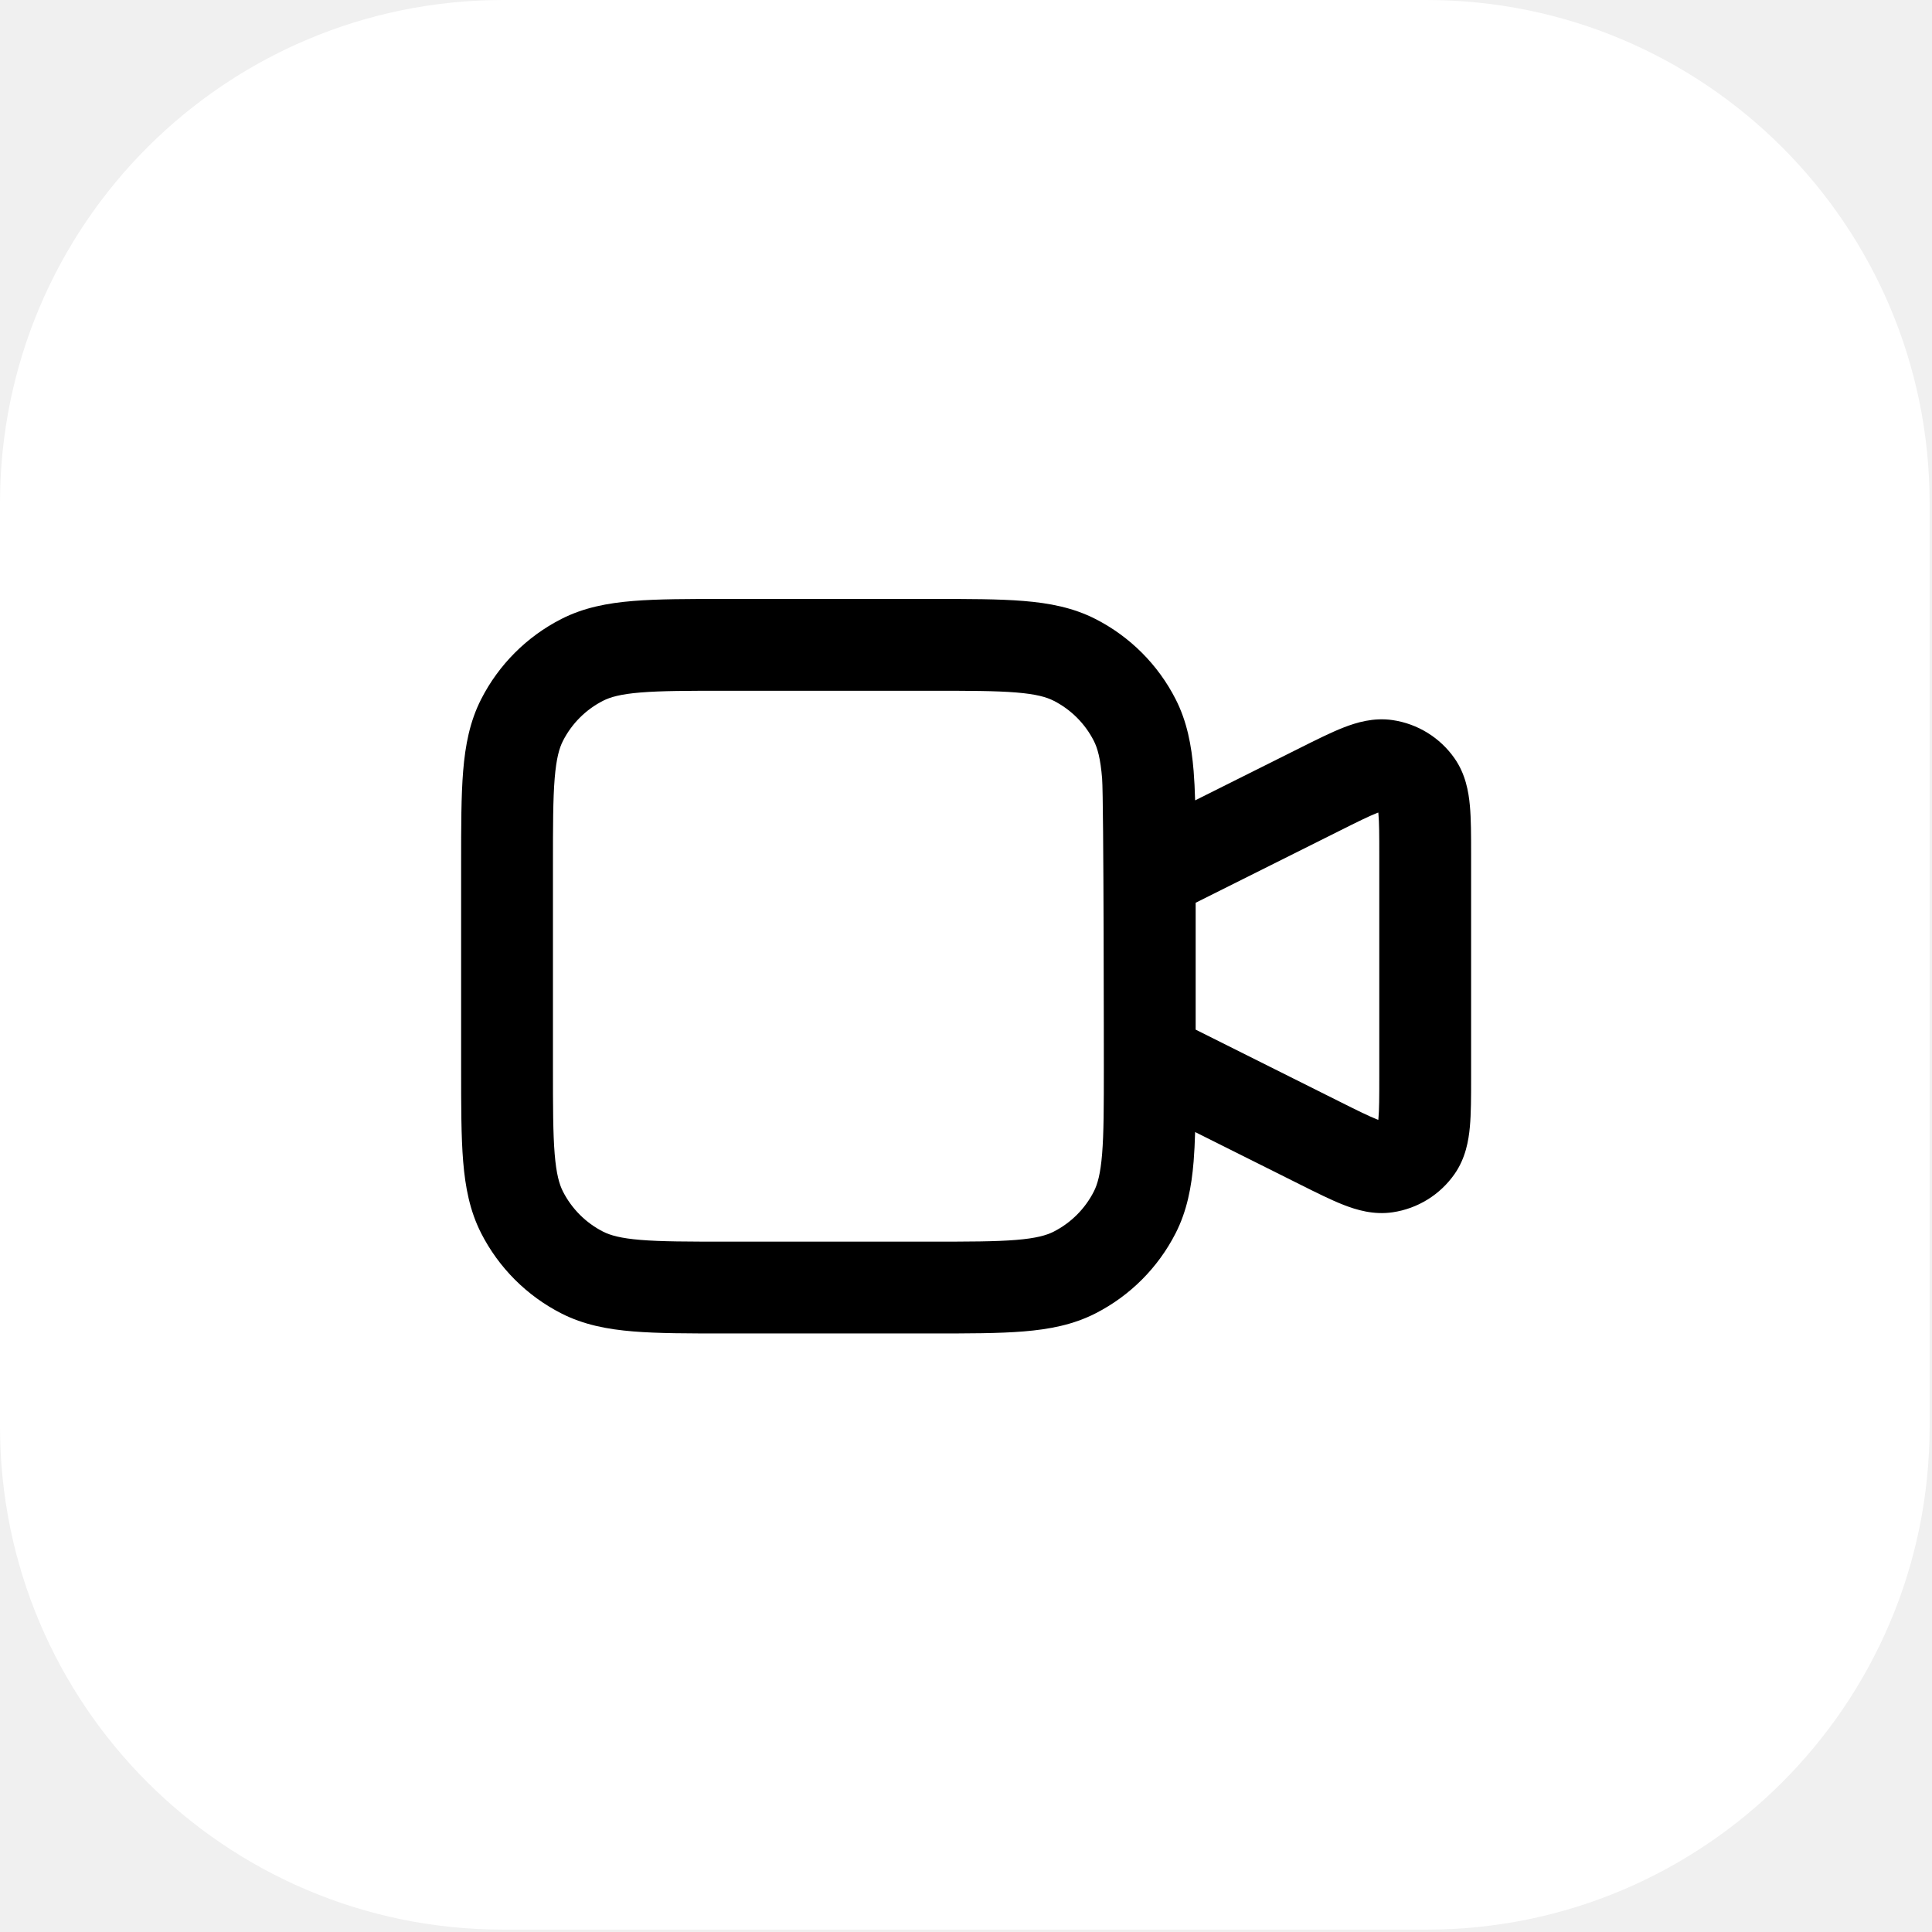
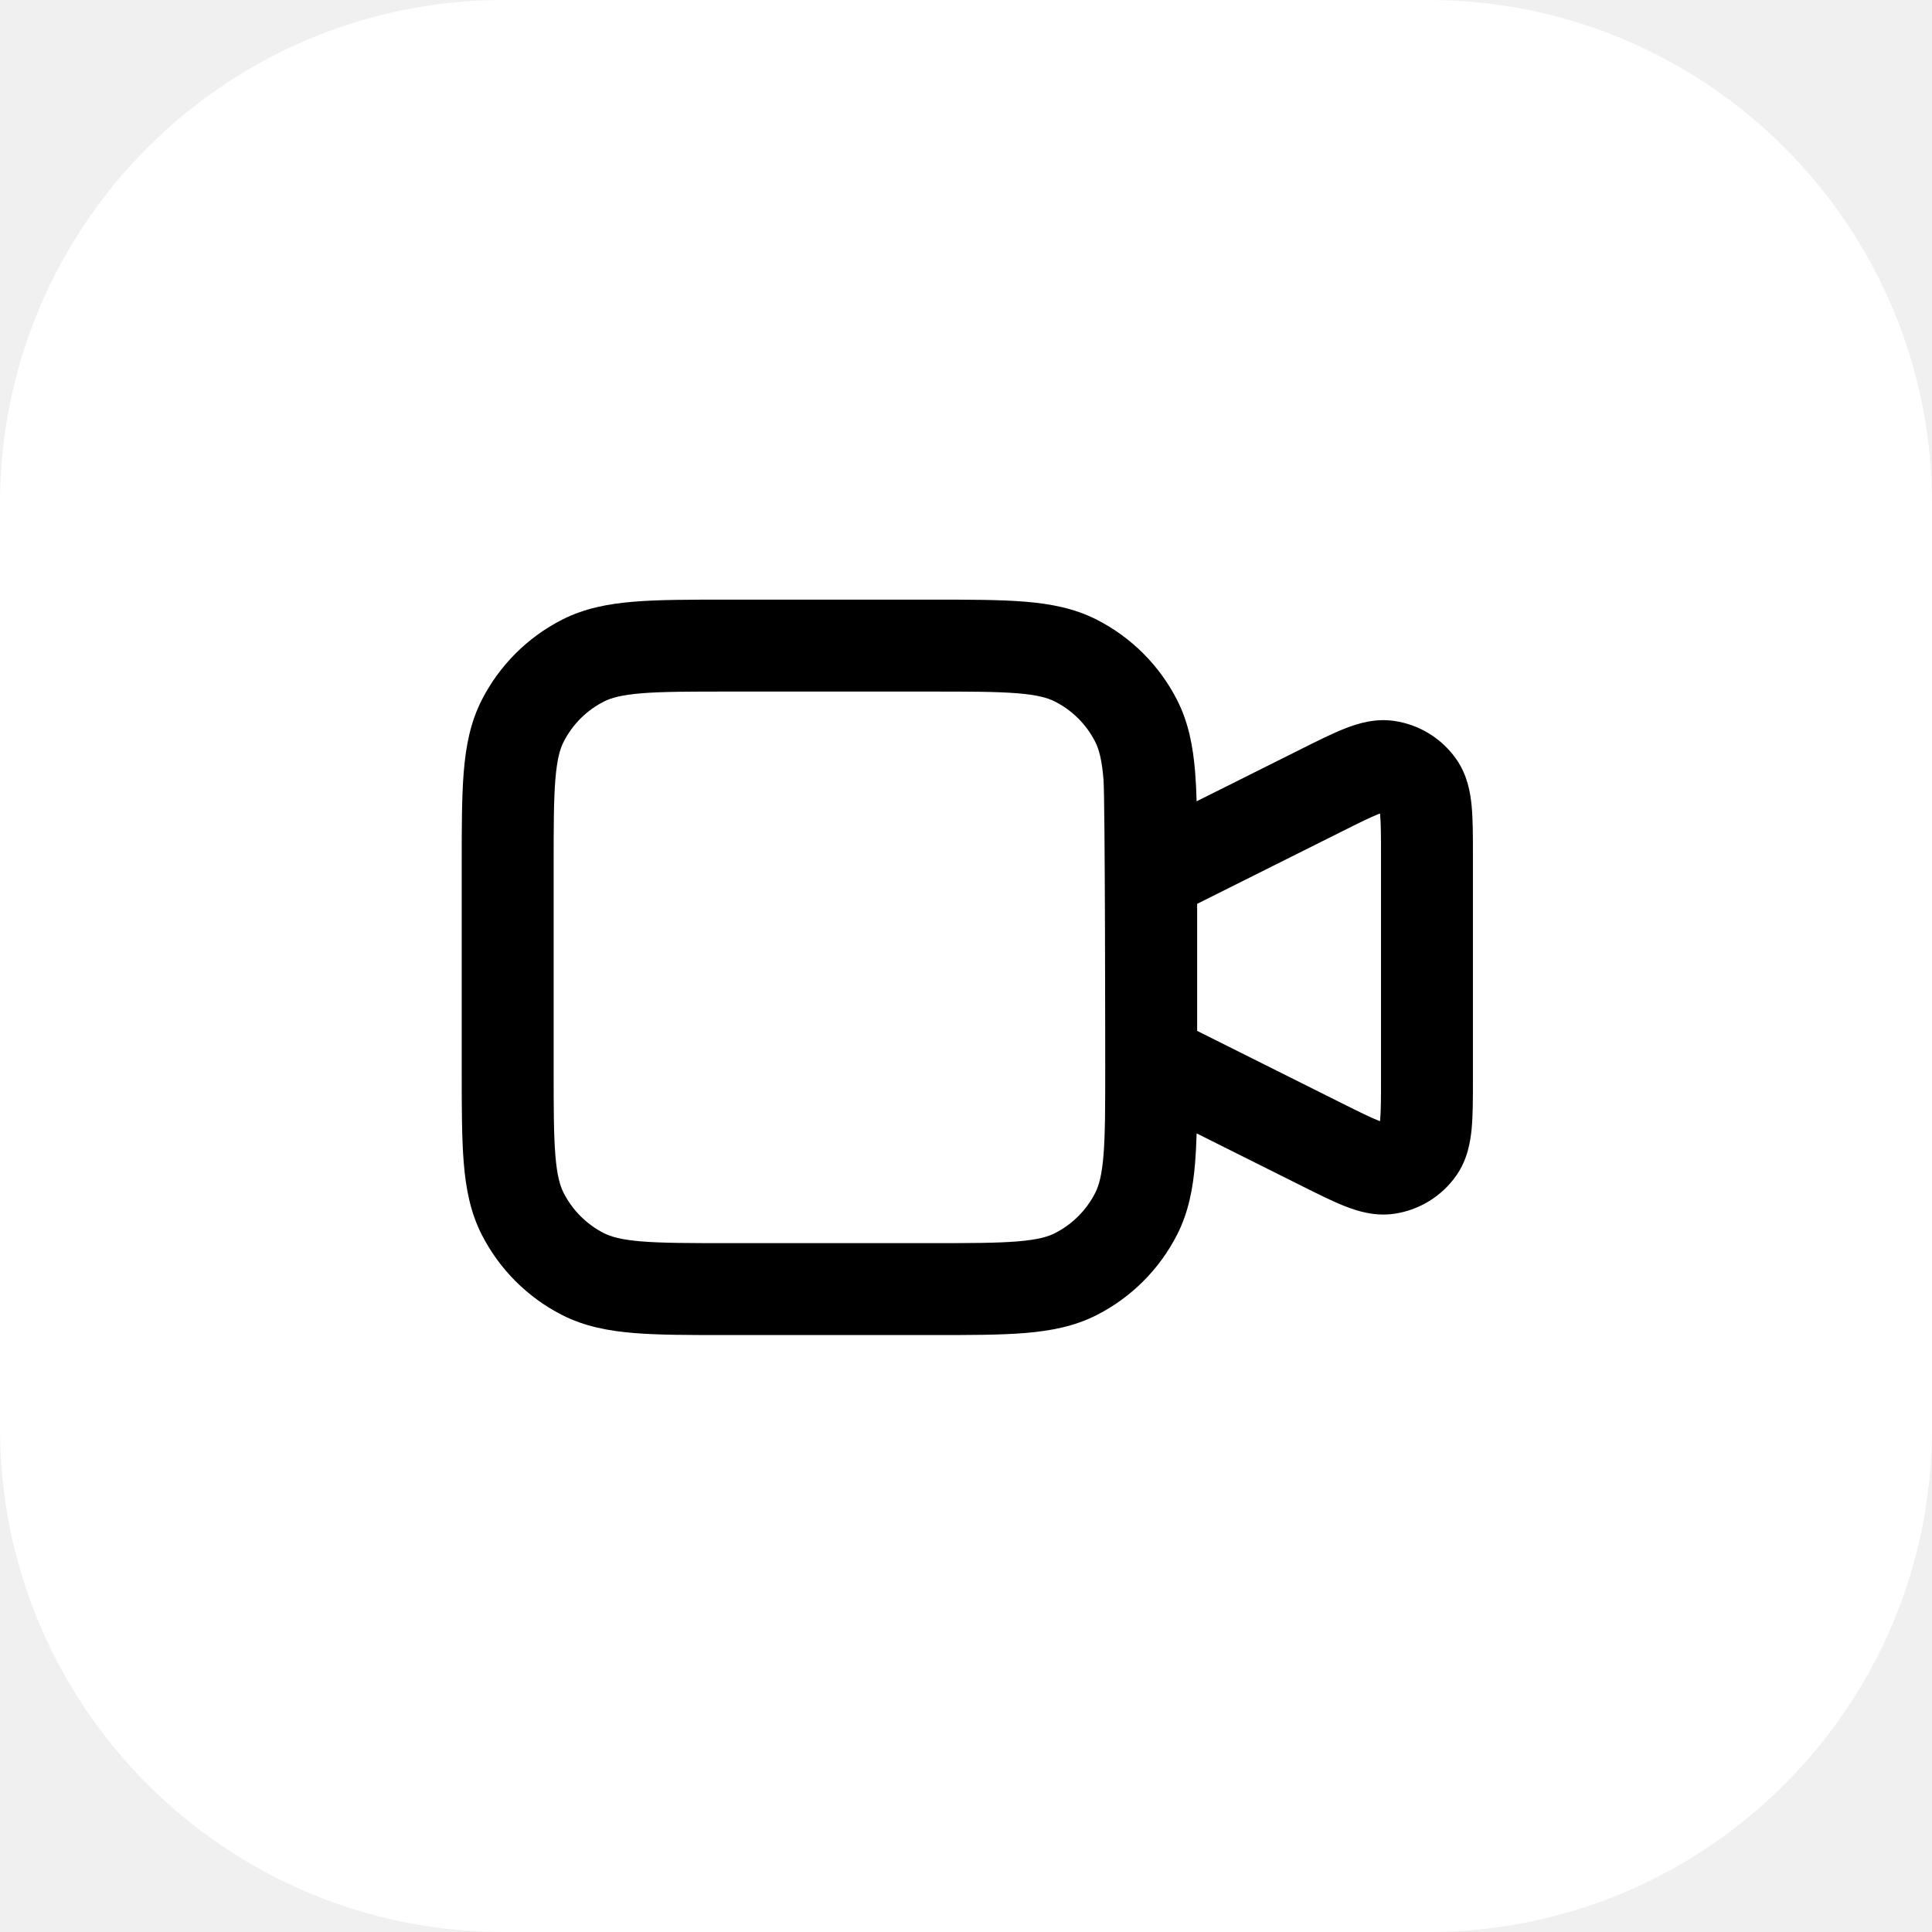
<svg xmlns="http://www.w3.org/2000/svg" width="200" height="200" viewBox="0 0 200 200" fill="none">
-   <rect width="199.754" height="199.754" rx="52.087" transform="matrix(1 0 0 -1 0 199.754)" fill="white" />
-   <path fill-rule="evenodd" clip-rule="evenodd" d="M75.104 62.002H96.406C100.232 62.002 103.389 62.002 105.961 62.212C108.632 62.43 111.088 62.899 113.394 64.074C116.971 65.896 119.879 68.804 121.702 72.381C122.877 74.688 123.345 77.143 123.564 79.814C123.64 80.749 123.688 81.761 123.719 82.854L134.581 77.423C136.252 76.587 137.785 75.82 139.086 75.312C140.426 74.789 142.194 74.254 144.172 74.546C146.758 74.928 149.073 76.359 150.572 78.501C151.718 80.139 152.029 81.96 152.16 83.392C152.288 84.784 152.288 86.498 152.288 88.366V111.675C152.288 113.543 152.288 115.257 152.16 116.649C152.029 118.081 151.718 119.902 150.572 121.54C149.073 123.683 146.758 125.113 144.172 125.495C142.194 125.788 140.426 125.252 139.086 124.729C137.785 124.221 136.252 123.454 134.581 122.618L123.719 117.188C123.688 118.281 123.64 119.292 123.564 120.227C123.345 122.898 122.877 125.353 121.702 127.66C119.879 131.237 116.971 134.145 113.394 135.967C111.088 137.142 108.632 137.611 105.961 137.829C103.389 138.039 100.232 138.039 96.406 138.039H75.104C71.278 138.039 68.121 138.039 65.549 137.829C62.878 137.611 60.422 137.142 58.116 135.967C54.539 134.145 51.631 131.237 49.808 127.66C48.633 125.353 48.165 122.898 47.946 120.227C47.736 117.655 47.736 114.497 47.736 110.672V89.369C47.736 85.544 47.736 82.386 47.946 79.814C48.165 77.143 48.633 74.688 49.808 72.381C51.631 68.804 54.539 65.896 58.116 64.074C60.422 62.899 62.878 62.43 65.549 62.212C68.121 62.002 71.278 62.002 75.104 62.002ZM114.269 110.476C114.269 114.546 114.265 117.314 114.09 119.453C113.92 121.536 113.612 122.602 113.233 123.345C112.322 125.133 110.868 126.587 109.079 127.499C108.336 127.877 107.271 128.186 105.187 128.356C103.048 128.531 100.281 128.535 96.21 128.535H75.3C71.229 128.535 68.462 128.531 66.323 128.356C64.239 128.186 63.174 127.877 62.431 127.499C60.642 126.587 59.188 125.133 58.277 123.345C57.898 122.602 57.59 121.536 57.419 119.453C57.245 117.314 57.241 114.546 57.241 110.476V89.566C57.241 85.495 57.245 82.728 57.419 80.588C57.59 78.505 57.898 77.439 58.277 76.696C59.188 74.908 60.642 73.454 62.431 72.543C63.174 72.164 64.239 71.855 66.323 71.685C68.462 71.51 71.229 71.507 75.3 71.507H96.21C100.281 71.507 103.048 71.51 105.187 71.685C107.271 71.855 108.336 72.164 109.079 72.543C110.868 73.454 112.322 74.908 113.233 76.696C113.612 77.439 113.92 78.505 114.09 80.588C114.265 82.728 114.269 110.476 114.269 110.476ZM123.774 106.588L138.656 114.029C140.561 114.982 141.699 115.545 142.544 115.876C142.593 115.895 142.638 115.912 142.681 115.928C142.686 115.883 142.691 115.834 142.695 115.782C142.778 114.878 142.783 113.609 142.783 111.479V88.562C142.783 86.432 142.778 85.163 142.695 84.259C142.691 84.207 142.686 84.158 142.681 84.113C142.638 84.129 142.593 84.146 142.544 84.165C141.699 84.496 140.561 85.059 138.656 86.012L123.774 93.453V106.588Z" fill="black" />
+   <rect width="200" height="200" rx="52.151" transform="matrix(1 0 0 -1 0 200)" fill="white" />
+   <path fill-rule="evenodd" clip-rule="evenodd" d="M75.198 62.074H96.527C100.357 62.074 103.518 62.074 106.093 62.285C108.768 62.503 111.227 62.972 113.536 64.149C117.117 65.973 120.029 68.885 121.853 72.466C123.03 74.776 123.499 77.234 123.718 79.909C123.794 80.844 123.843 81.857 123.874 82.951L134.748 77.514C136.421 76.678 137.957 75.91 139.259 75.401C140.601 74.877 142.371 74.341 144.352 74.633C146.941 75.016 149.259 76.448 150.759 78.594C151.906 80.234 152.219 82.057 152.35 83.491C152.477 84.884 152.477 86.6 152.477 88.471V111.808C152.477 113.679 152.477 115.395 152.35 116.788C152.219 118.223 151.906 120.045 150.759 121.686C149.259 123.831 146.941 125.263 144.352 125.646C142.371 125.939 140.601 125.403 139.259 124.879C137.957 124.37 136.422 123.602 134.749 122.765L123.874 117.328C123.843 118.422 123.794 119.435 123.718 120.371C123.499 123.045 123.03 125.504 121.853 127.813C120.029 131.394 117.117 134.306 113.536 136.131C111.227 137.307 108.768 137.776 106.093 137.995C103.518 138.205 100.357 138.205 96.527 138.205H75.198C71.368 138.205 68.207 138.205 65.631 137.995C62.957 137.776 60.498 137.307 58.189 136.131C54.608 134.306 51.696 131.394 49.871 127.813C48.695 125.504 48.226 123.045 48.007 120.371C47.797 117.796 47.797 114.634 47.797 110.804V89.475C47.797 85.645 47.797 82.484 48.007 79.909C48.226 77.234 48.695 74.776 49.871 72.466C51.696 68.885 54.608 65.973 58.189 64.149C60.498 62.972 62.957 62.503 65.631 62.285C68.207 62.074 71.368 62.074 75.198 62.074ZM114.412 110.608C114.412 114.684 114.408 117.454 114.233 119.596C114.062 121.682 113.753 122.749 113.374 123.493C112.462 125.283 111.006 126.739 109.215 127.652C108.471 128.031 107.404 128.34 105.318 128.51C103.177 128.685 100.406 128.689 96.33 128.689H75.394C71.319 128.689 68.548 128.685 66.406 128.51C64.32 128.34 63.254 128.031 62.509 127.652C60.719 126.739 59.263 125.283 58.35 123.493C57.971 122.749 57.662 121.682 57.492 119.596C57.317 117.454 57.313 114.684 57.313 110.608V89.672C57.313 85.596 57.317 82.825 57.492 80.684C57.662 78.598 57.971 77.531 58.35 76.787C59.263 74.996 60.719 73.54 62.509 72.628C63.254 72.249 64.32 71.94 66.406 71.769C68.548 71.594 71.319 71.591 75.394 71.591H96.33C100.406 71.591 103.177 71.594 105.318 71.769C107.404 71.94 108.471 72.249 109.215 72.628C111.006 73.54 112.462 74.996 113.374 76.787C113.753 77.531 114.062 78.598 114.233 80.684C114.408 82.825 114.412 110.608 114.412 110.608ZM123.928 106.715L138.829 114.166C140.736 115.119 141.875 115.684 142.722 116.014C142.77 116.033 142.816 116.051 142.859 116.066C142.863 116.021 142.868 115.973 142.873 115.921C142.956 115.016 142.961 113.745 142.961 111.612V88.667C142.961 86.535 142.956 85.264 142.873 84.359C142.868 84.306 142.863 84.258 142.858 84.213C142.816 84.229 142.77 84.246 142.722 84.265C141.875 84.596 140.736 85.16 138.829 86.114L123.928 93.564V106.715Z" fill="black" />
</svg>
